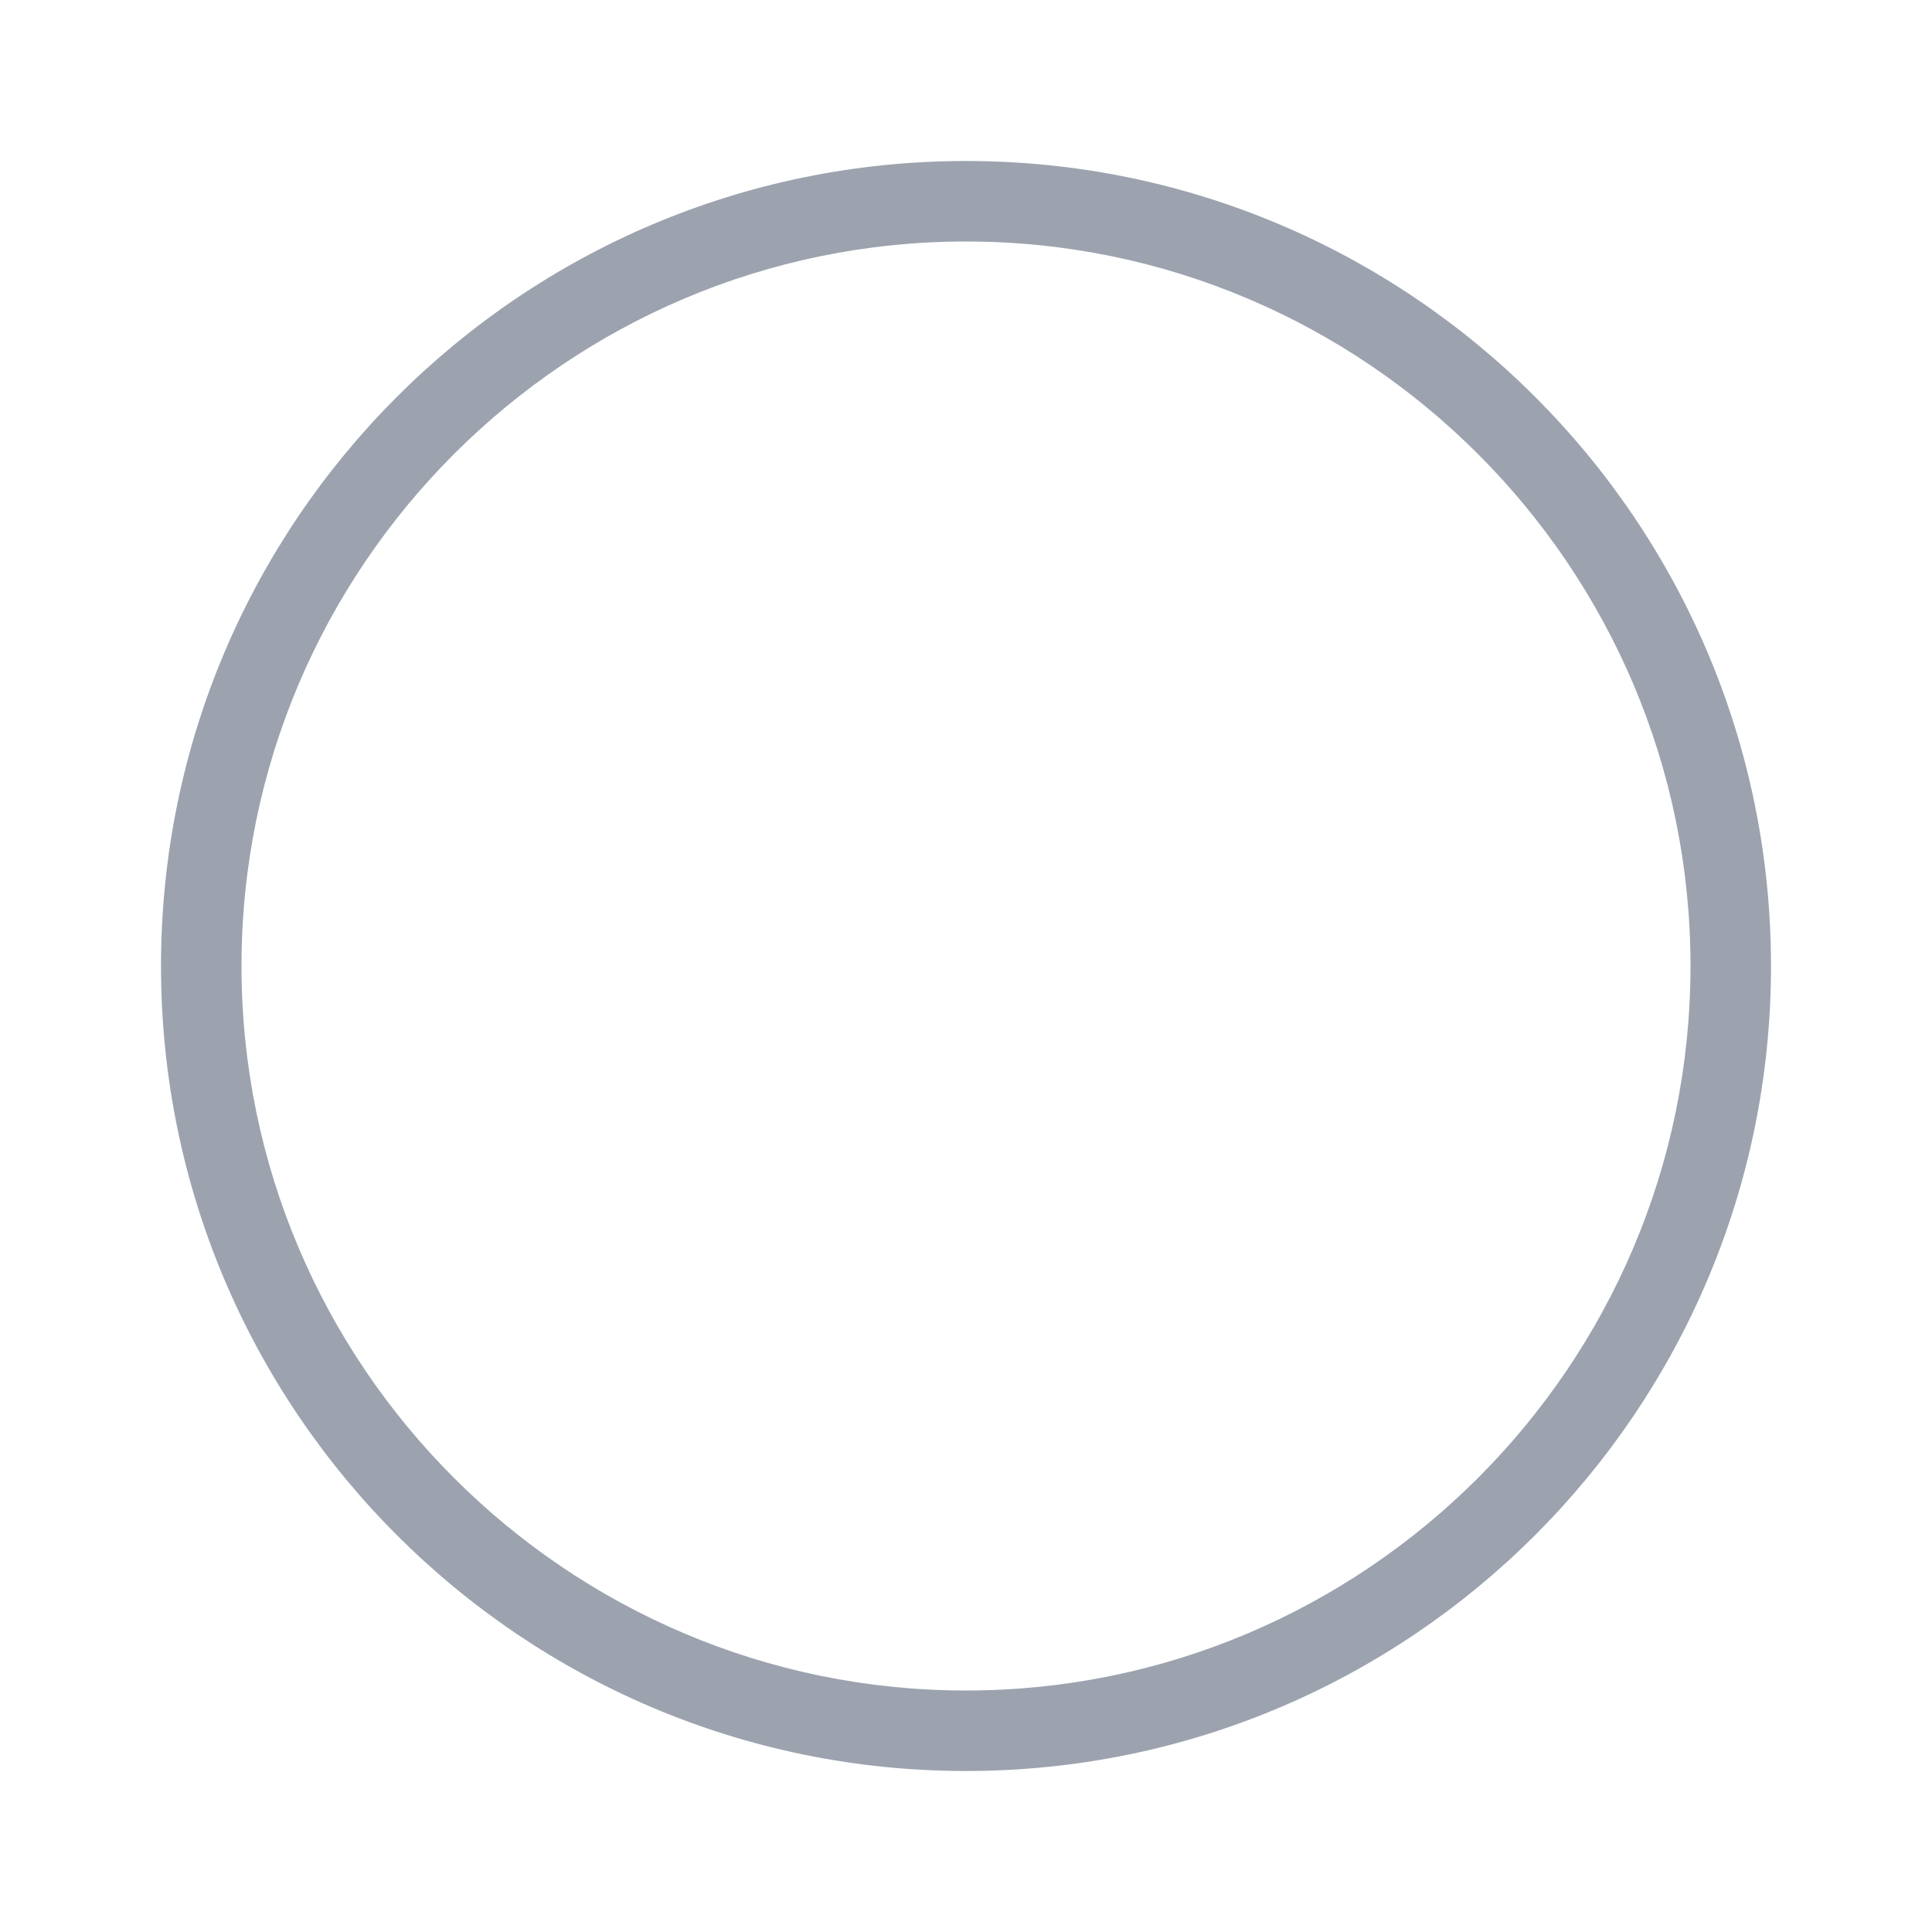
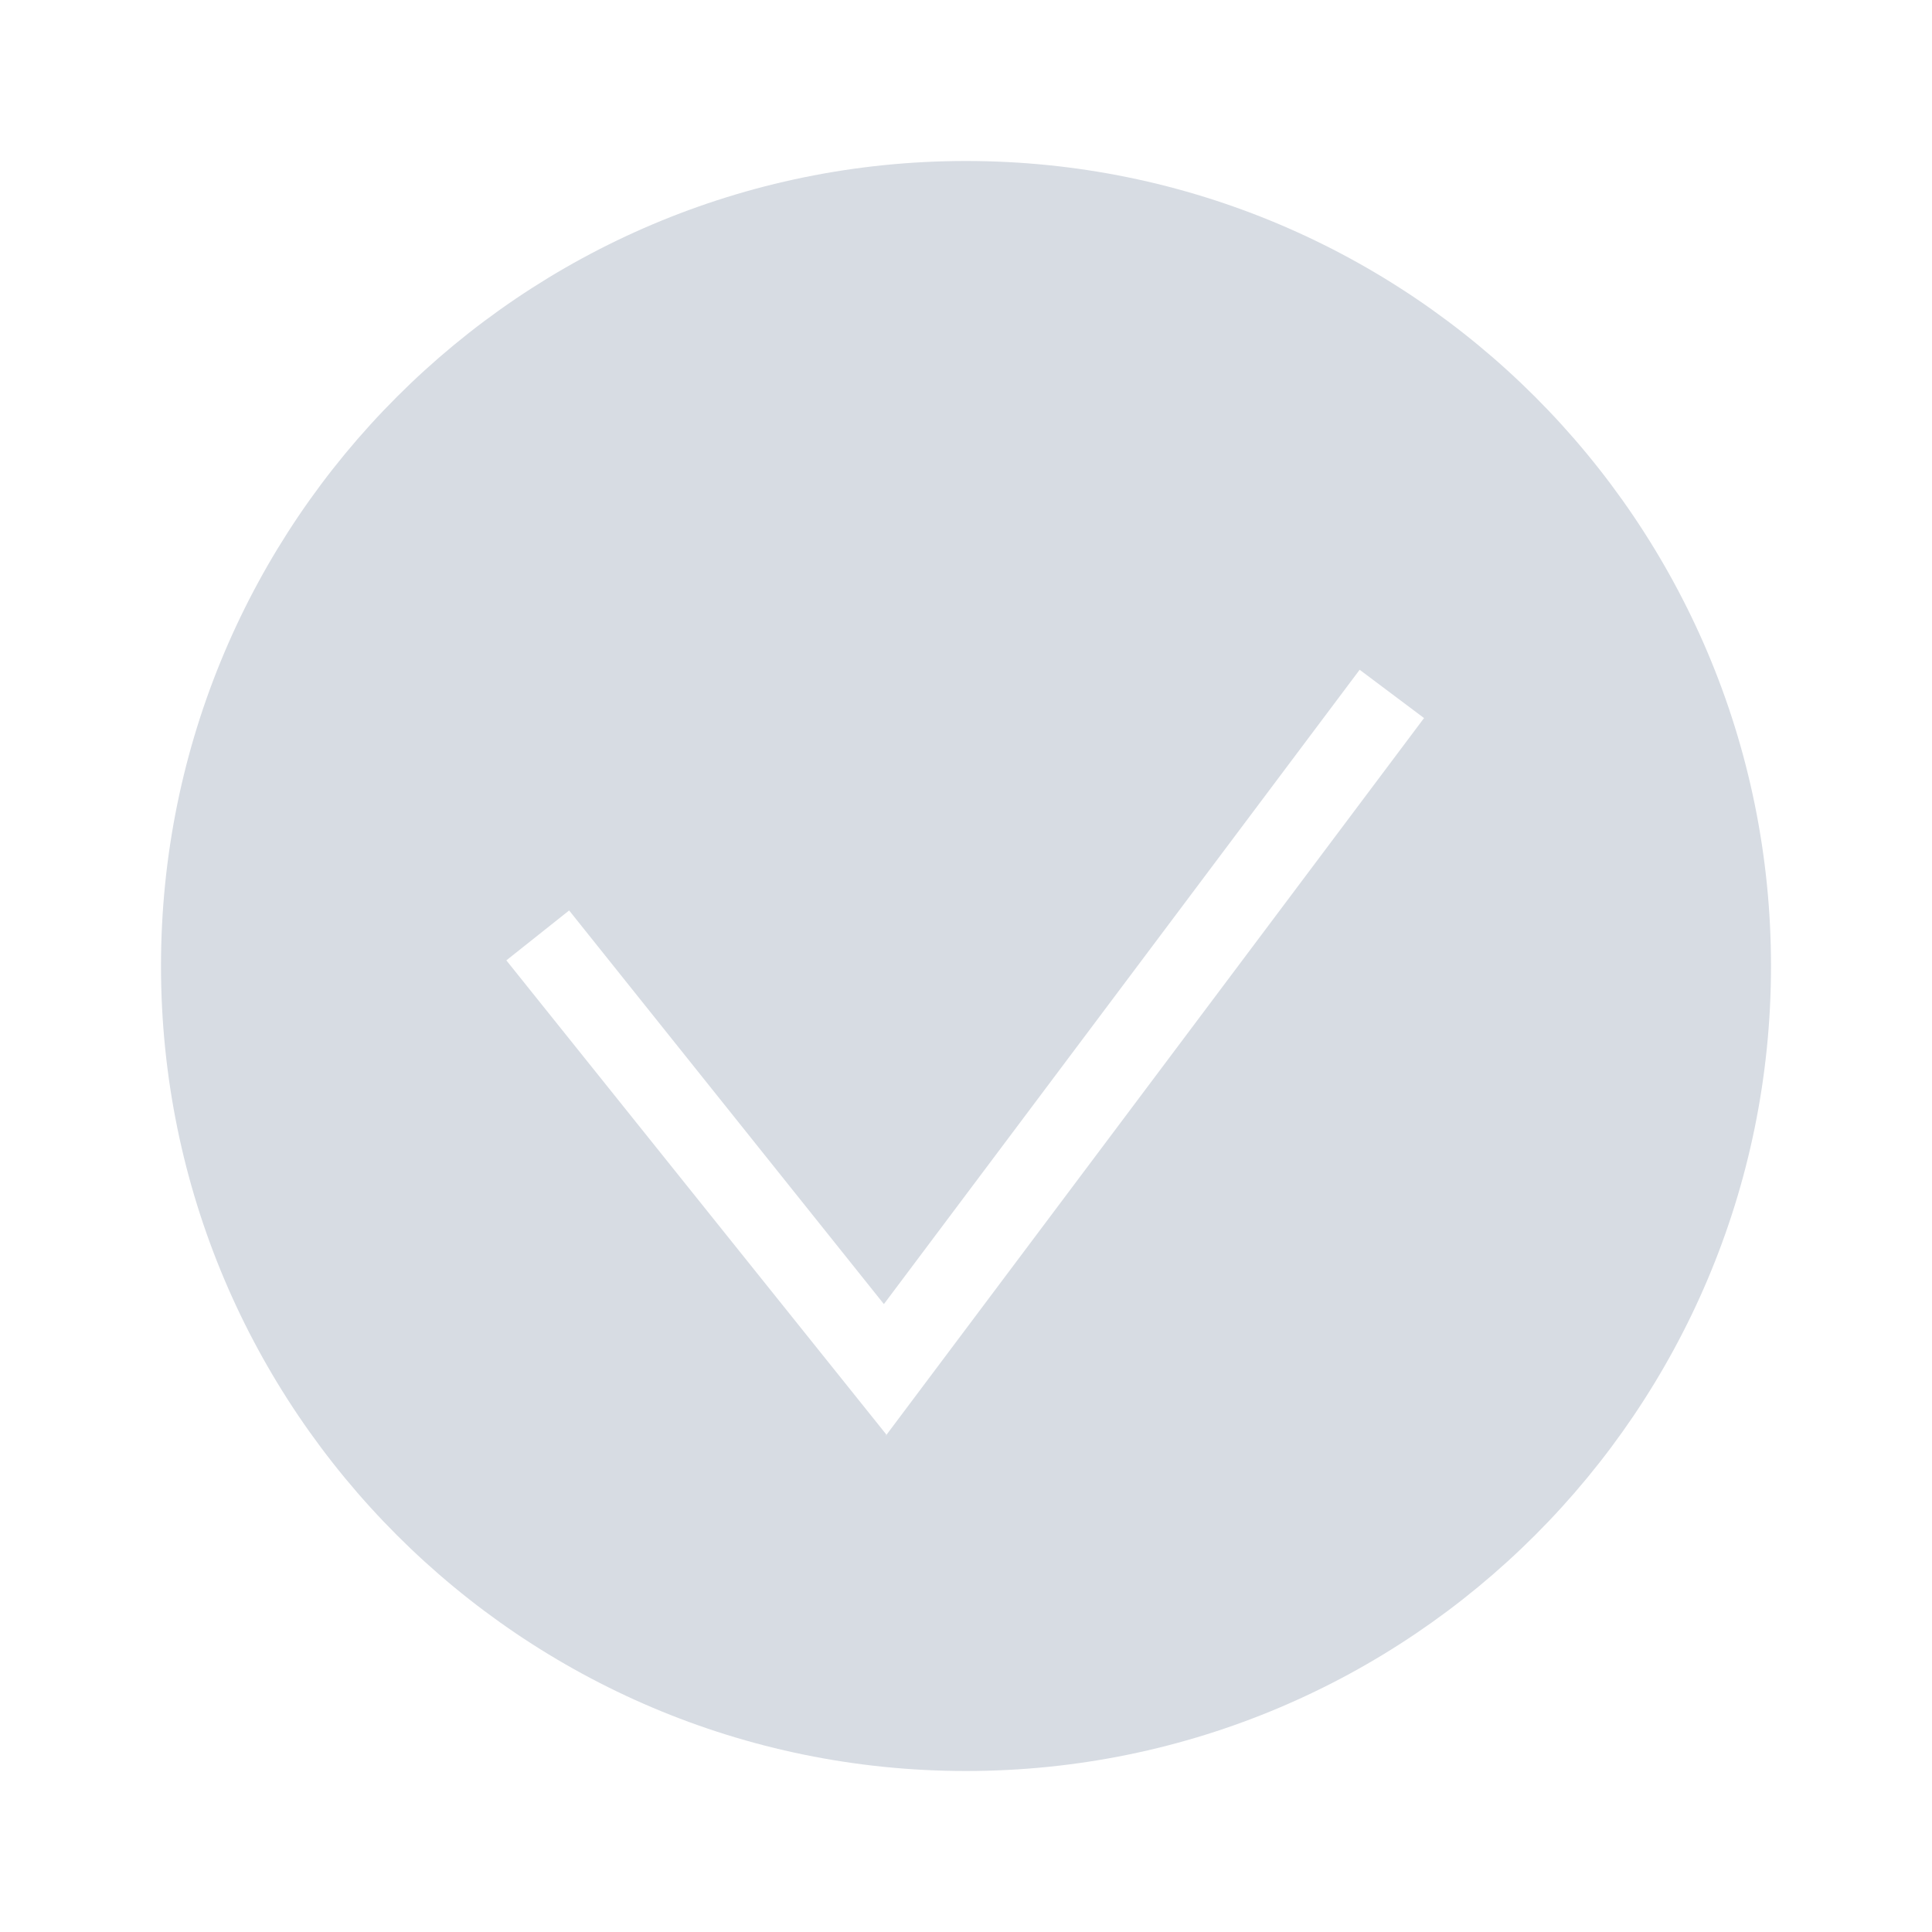
<svg xmlns="http://www.w3.org/2000/svg" width="24" height="24" viewBox="0 0 24 24" fill="none">
-   <path d="M12 3C16.96 3 21 7.04 21 12C21 16.96 16.96 21 12 21C7.04 21 3 16.96 3 12C3 7.04 7.04 3 12 3ZM12 2C6.48 2 2 6.48 2 12C2 17.52 6.48 22 12 22C17.52 22 22 17.52 22 12C22 6.48 17.52 2 12 2Z" fill="#9CA3AF" />
+   <path d="M12 2C6.48 2 2 6.48 2 12C2 17.52 6.48 22 12 22C17.52 22 22 17.52 22 12C22 6.48 17.52 2 12 2ZM11.01 17.82L6.29 11.93L7.07 11.31L10.98 16.2L16.89 8.32L17.69 8.92L11 17.84L11.01 17.82Z" fill="#D7DCE3" />
</svg>
